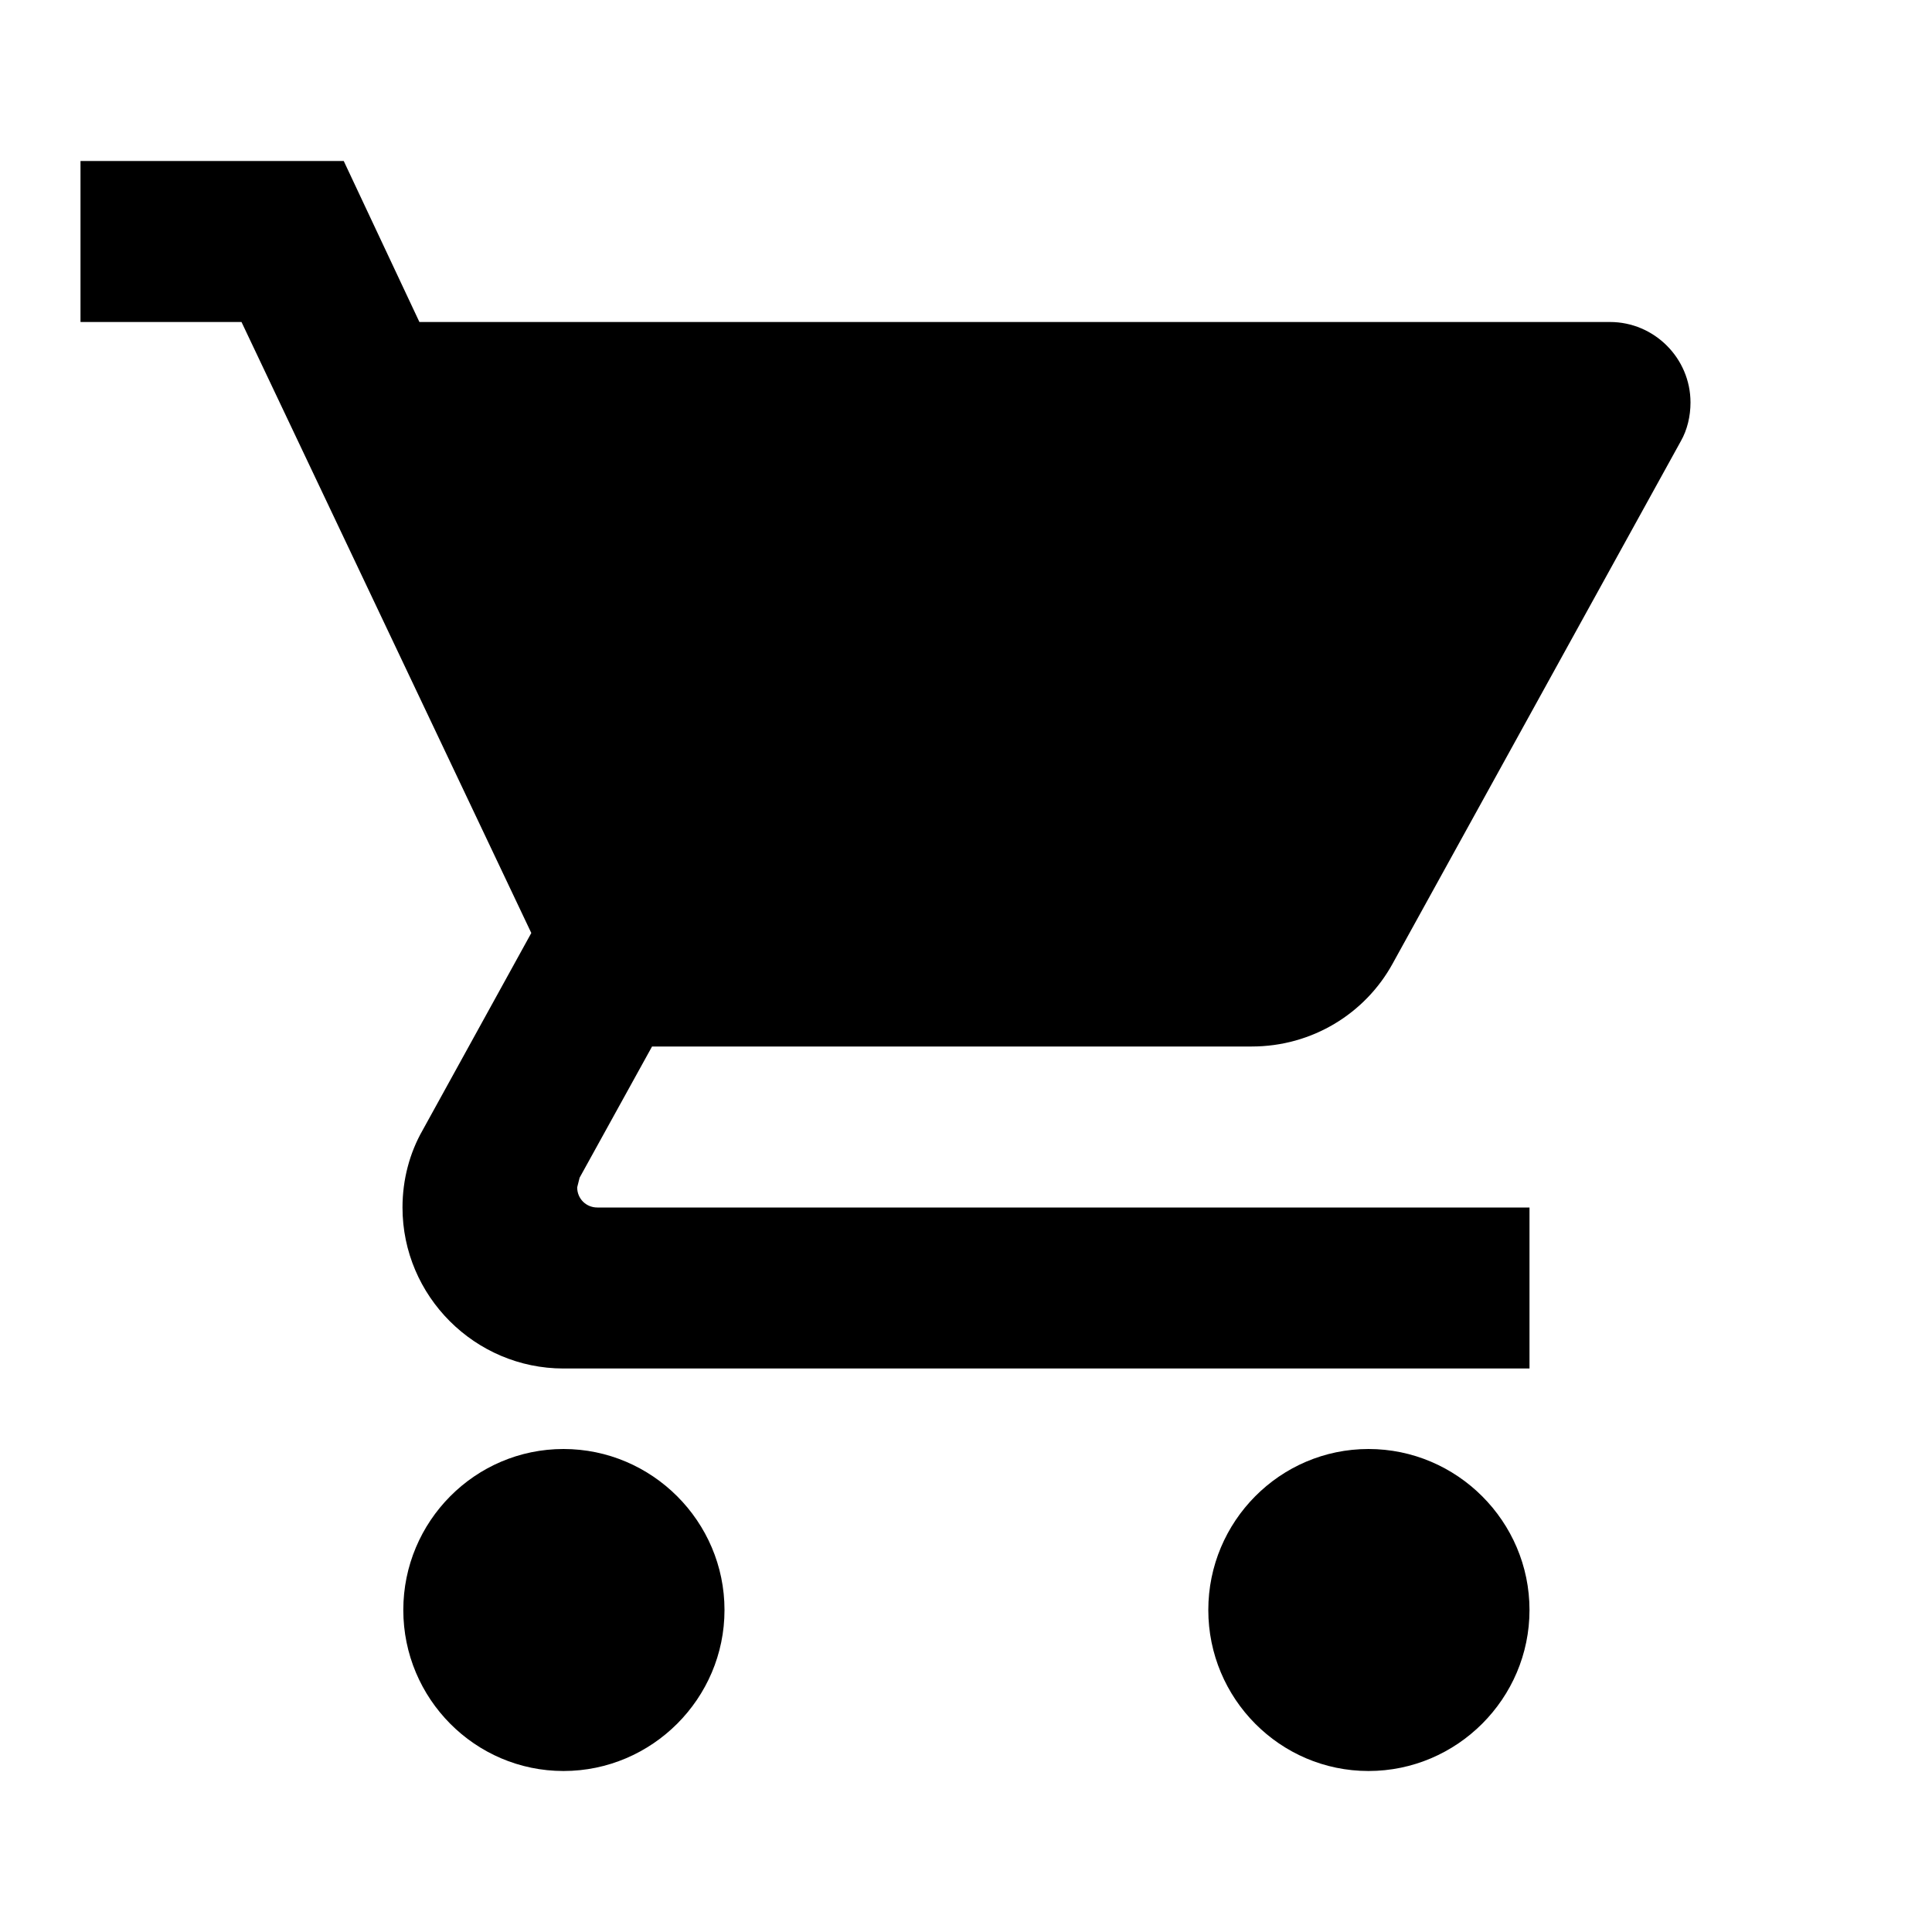
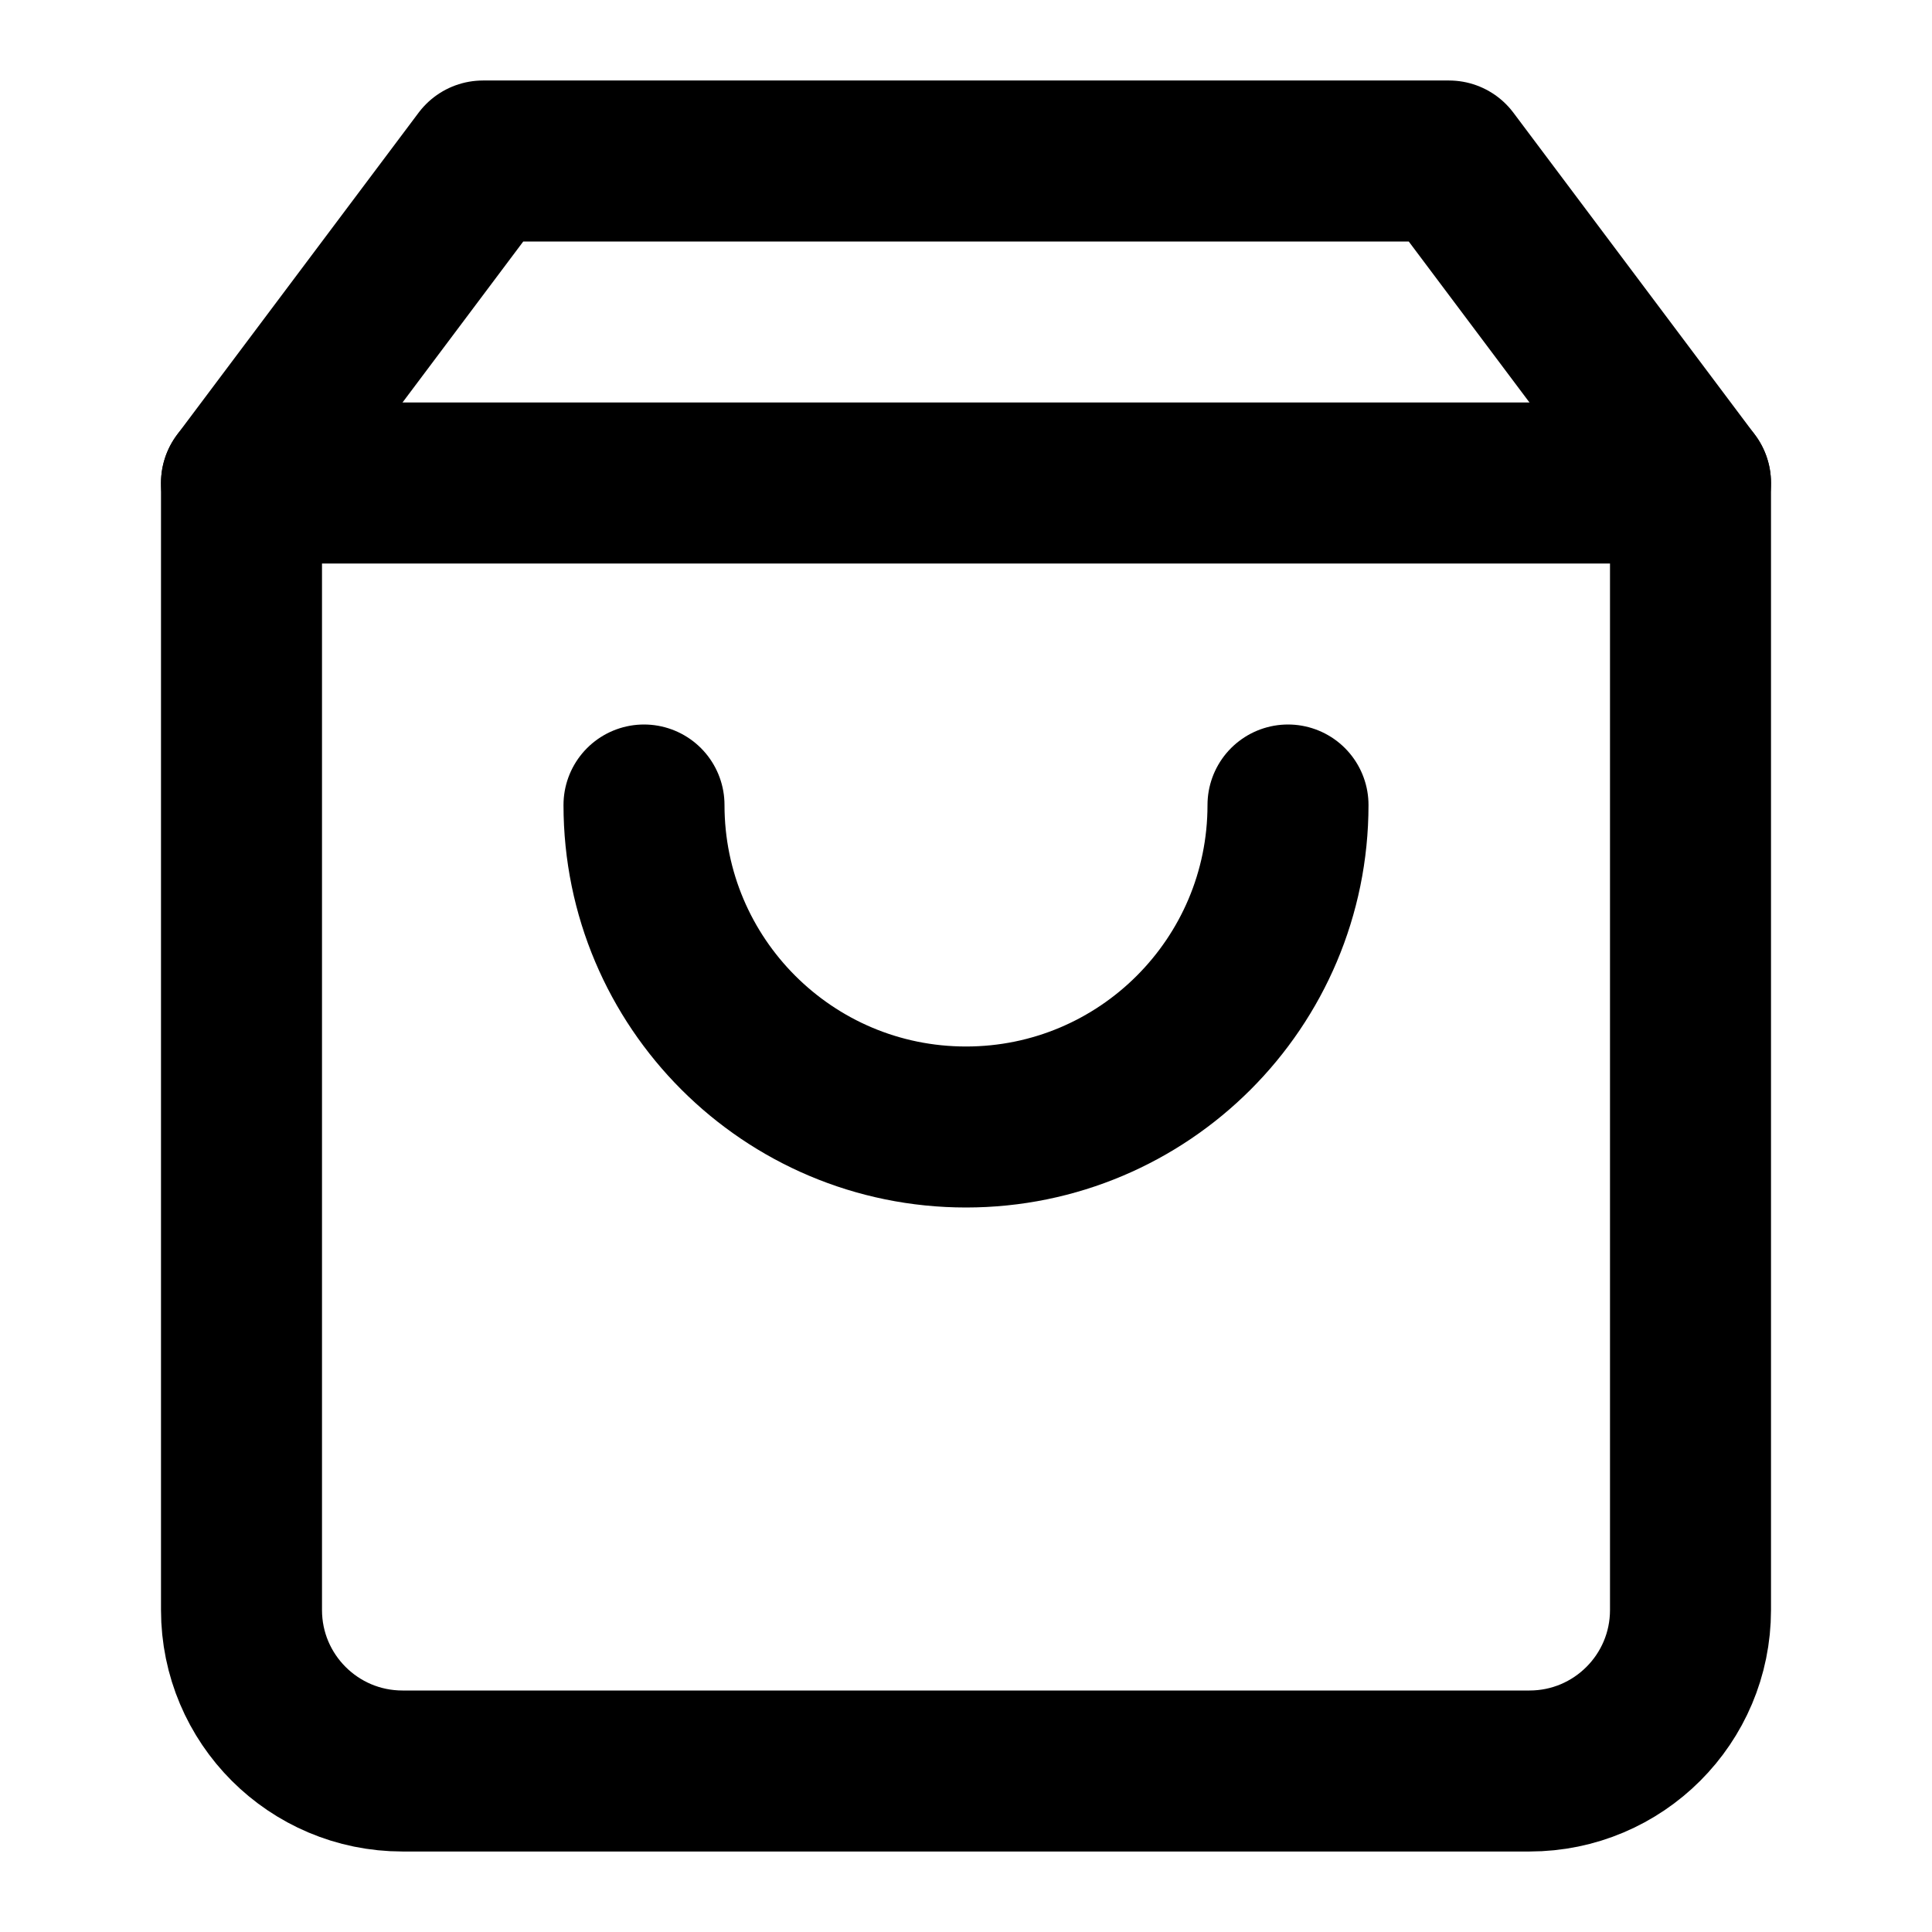
- <svg xmlns="http://www.w3.org/2000/svg" viewBox="0 0 24 24" width="24" height="24">
-   <path d="M7 18c-1.1 0-1.99.9-1.99 2S5.9 22 7 22s2-.9 2-2-.9-2-2-2zM1 2v2h2l3.6 7.59-1.35 2.45c-.16.28-.25.61-.25.96 0 1.1.9 2 2 2h12v-2H7.42c-.14 0-.25-.11-.25-.25l.03-.12.9-1.63h7.45c.75 0 1.41-.41 1.75-1.03l3.58-6.49c.08-.14.12-.31.12-.48 0-.55-.45-1-1-1H5.21l-.94-2H1zm16 16c-1.1 0-1.99.9-1.99 2s.89 2 1.99 2 2-.9 2-2-.9-2-2-2z" />
+ <svg xmlns="http://www.w3.org/2000/svg" width="24" height="24" viewBox="0 0 24 24" fill="none" stroke="currentColor" stroke-width="2" stroke-linecap="round" stroke-linejoin="round" class="icon-icon-_rq">
+   <path d="M6 2L3 6v14a2 2 0 0 0 2 2h14a2 2 0 0 0 2-2V6l-3-4z" />
+   <line x1="3" y1="6" x2="21" y2="6" />
+   <path d="M16 10a4 4 0 0 1-8 0" />
</svg>
